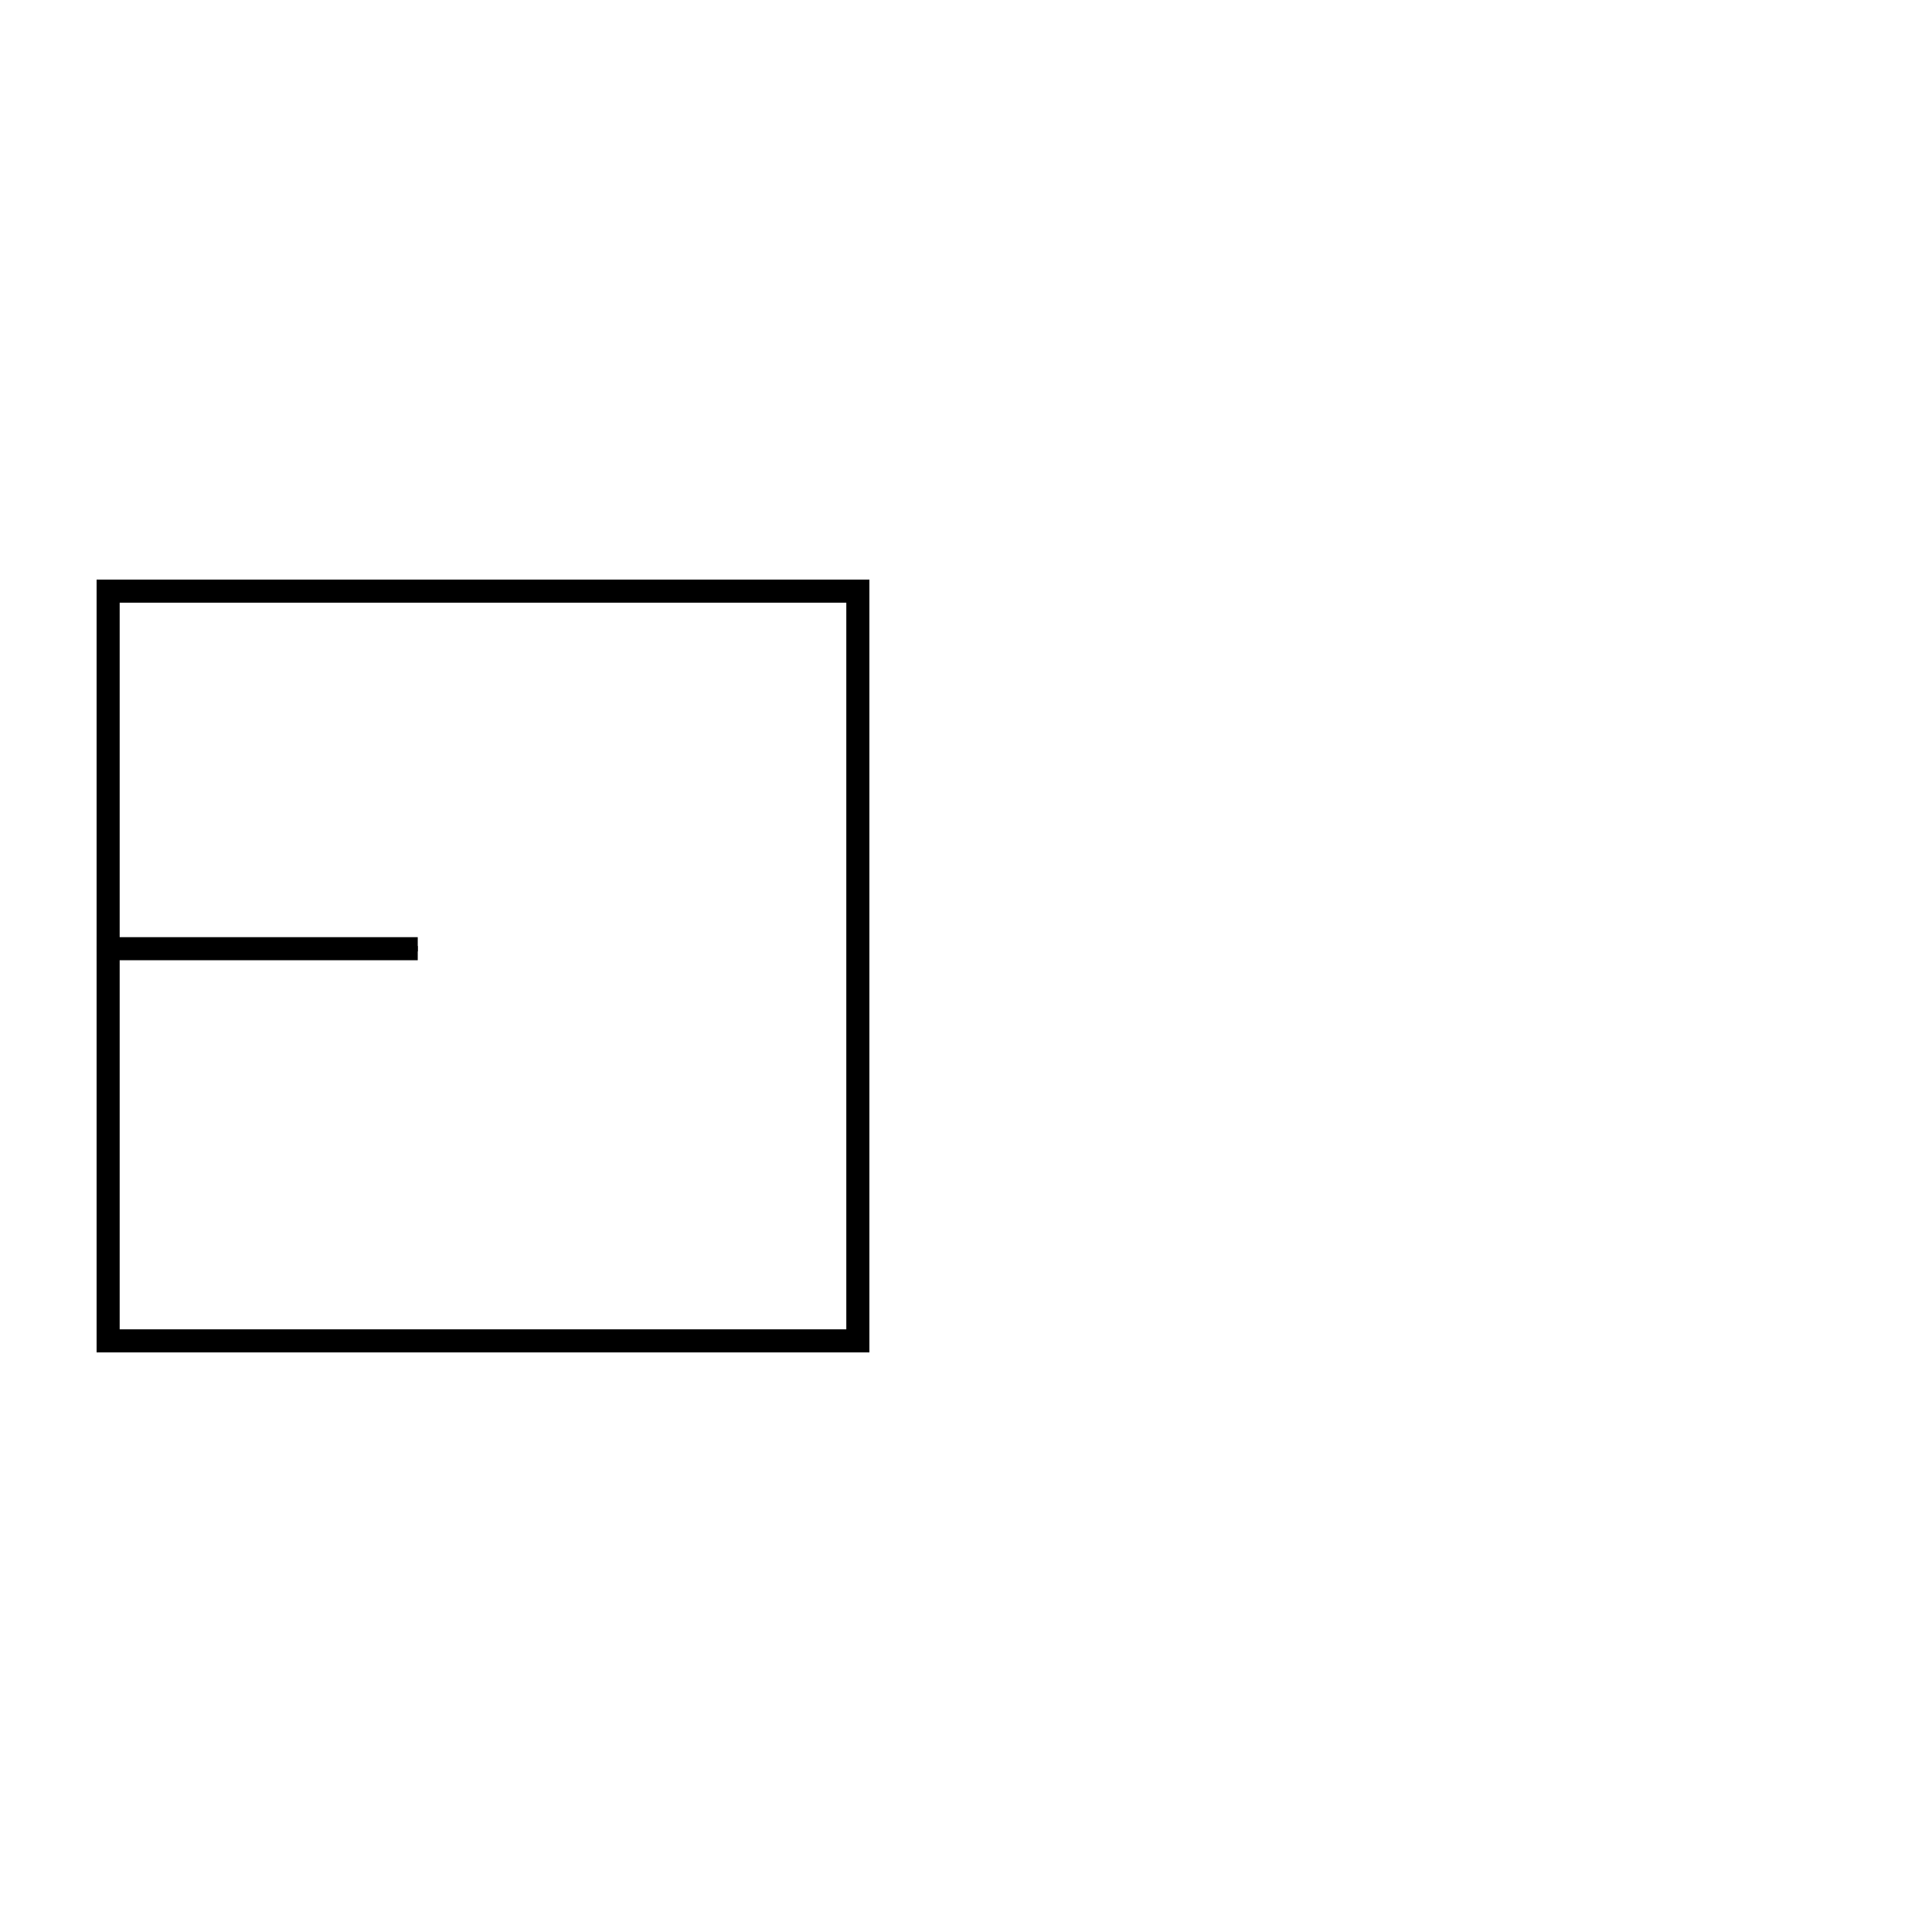
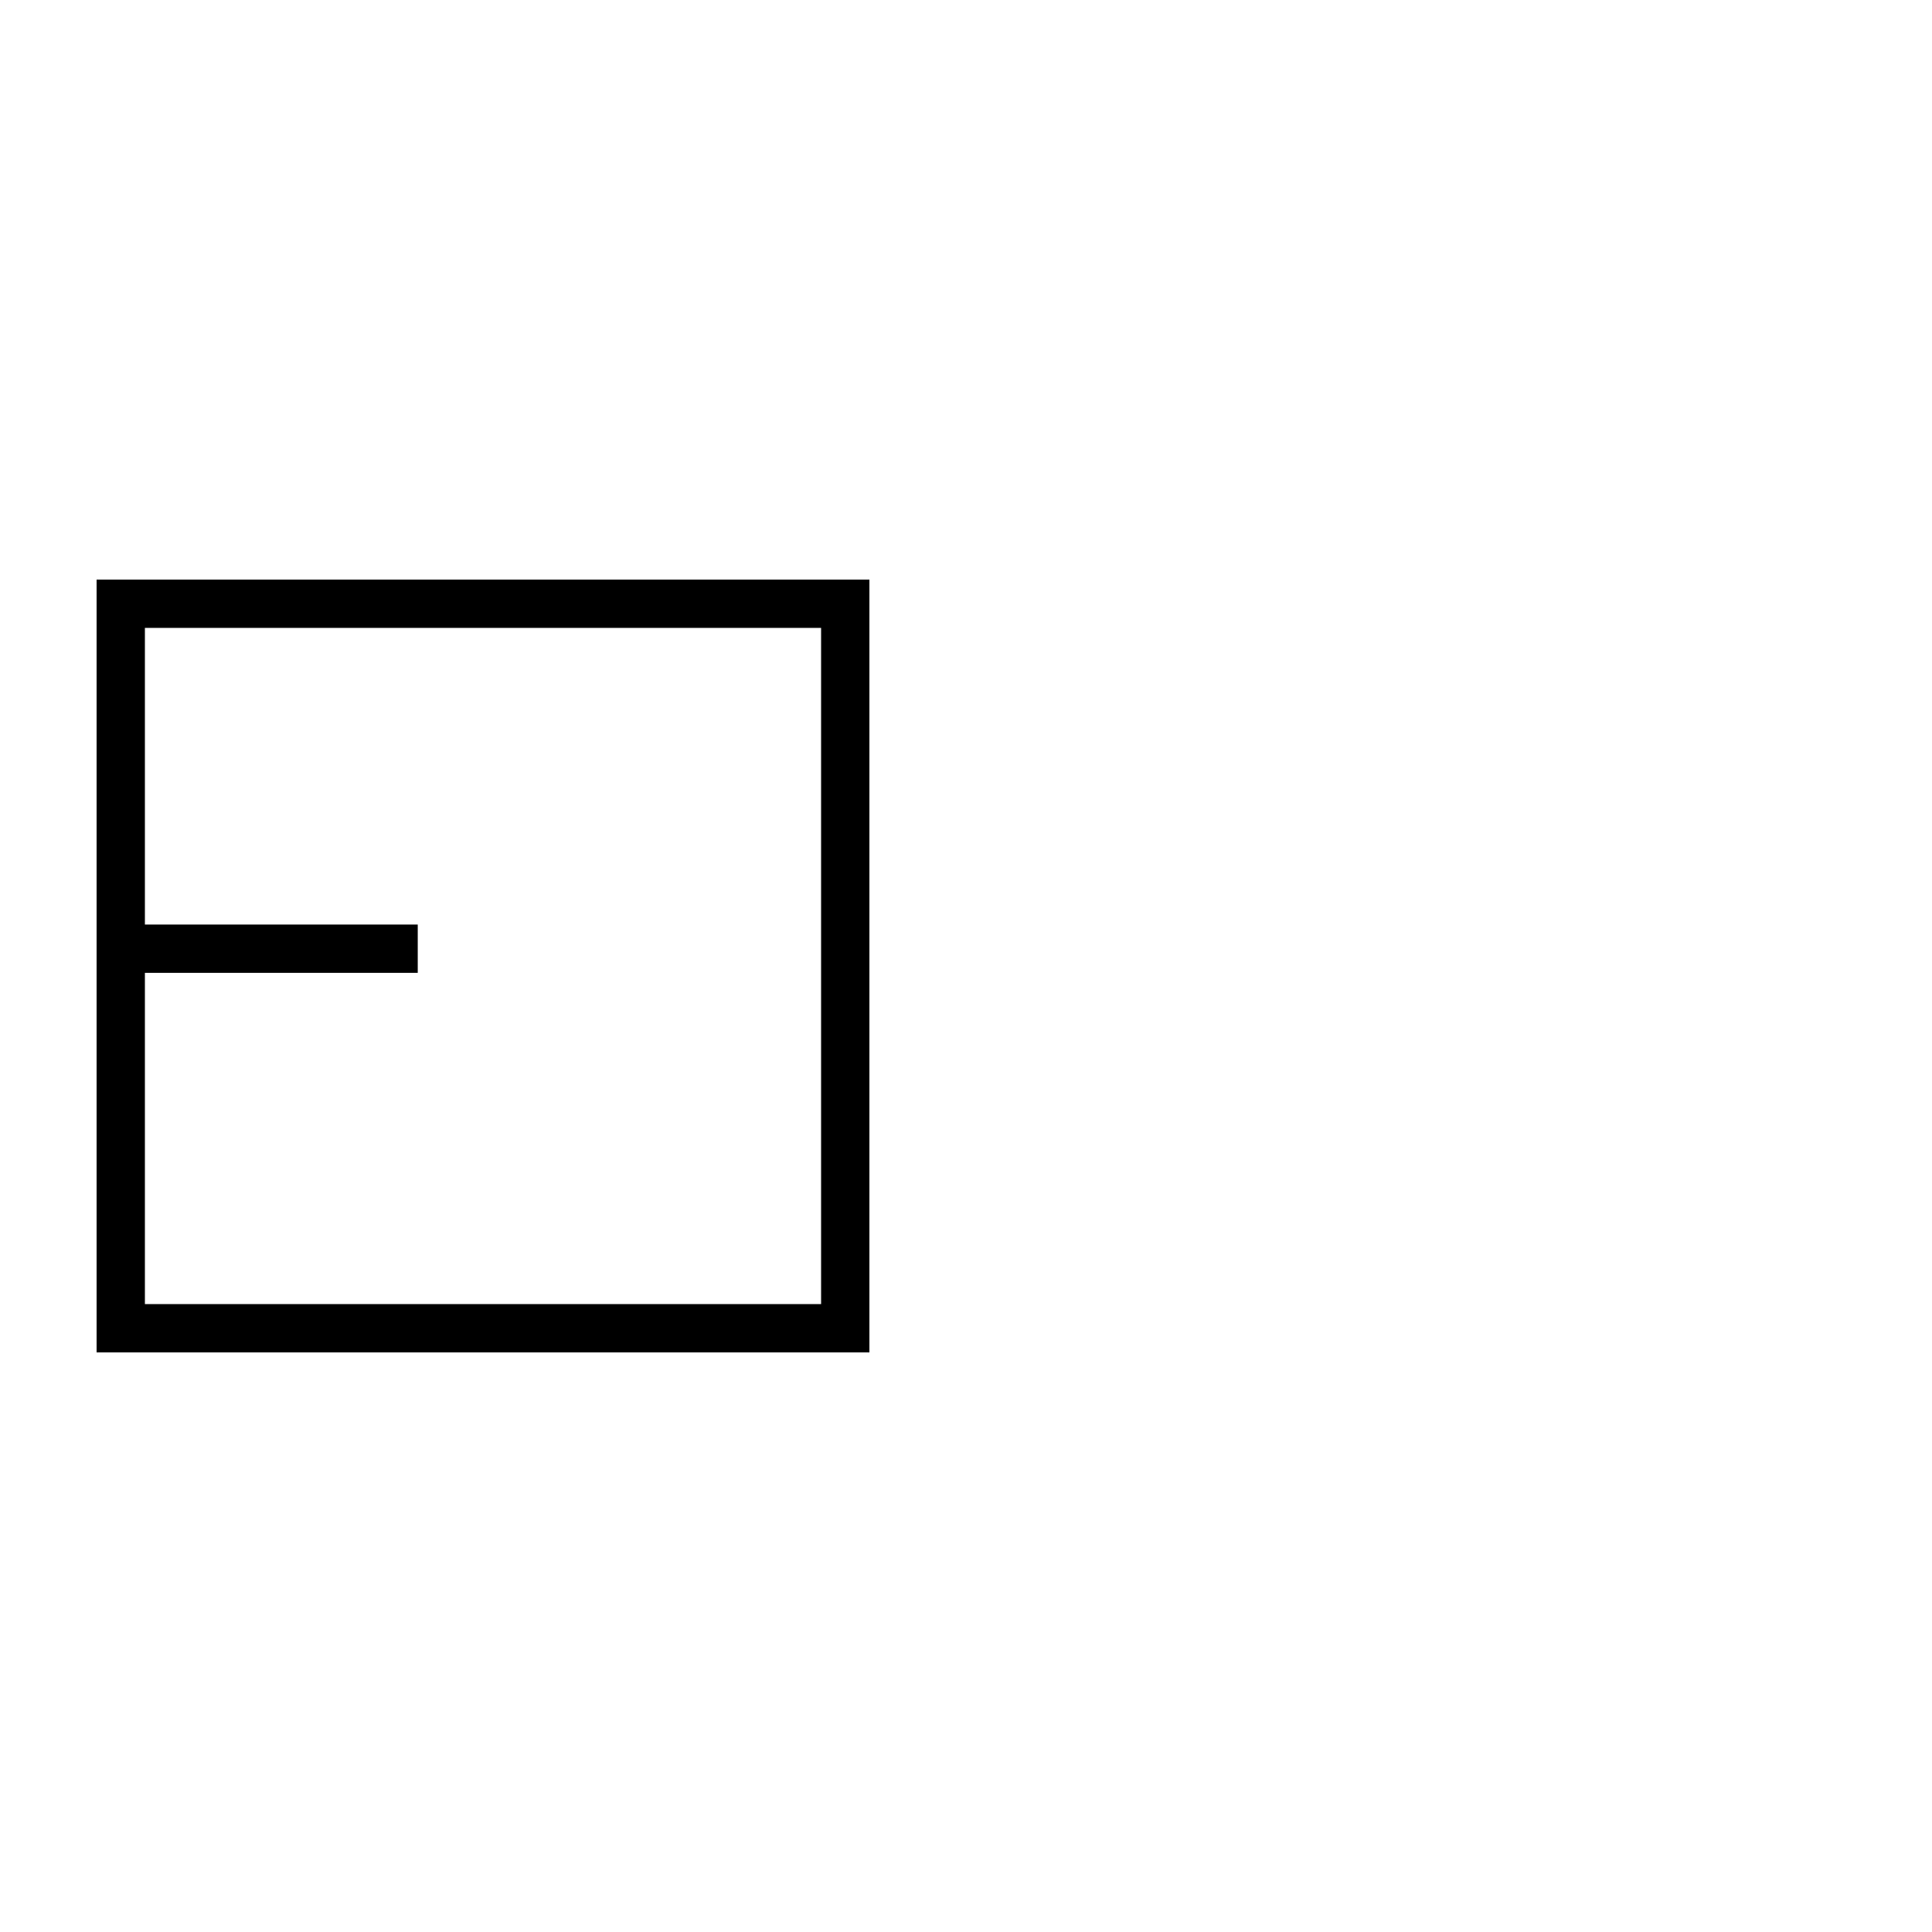
- <svg xmlns="http://www.w3.org/2000/svg" width="1000" height="1000" viewBox="0 0 264.583 264.583" version="1.1" id="svg23789">
+ <svg xmlns="http://www.w3.org/2000/svg" width="1000" height="1000" viewBox="0 0 264.583 264.583" version="1.1" id="svg23789" xml:space="preserve">
  <defs id="defs23786">
    <clipPath clipPathUnits="userSpaceOnUse" id="clipPath946">
      <path d="M 0,0 H 6000 V 3375 H 0 Z" clip-rule="evenodd" id="path944" />
    </clipPath>
    <clipPath clipPathUnits="userSpaceOnUse" id="clipPath920">
      <path d="m 3536.848,254.514 h 443.75 v 443.75 h -443.75 z" clip-rule="evenodd" id="path918" />
    </clipPath>
  </defs>
  <g id="layer1" transform="translate(-60.34362,-136.9888)">
-     <path id="rect1982" style="color:#000000;fill:#000000;stroke-width:0.8;-inkscape-stroke:none" d="m 73.573,216.364 v 1.581 48.595 h -0.001 v 0.745 h 0.001 V 322.197 H 179.405 V 216.364 Z m 3.159,3.161 h 99.512 v 99.513 H 76.732 v -51.752 h 40.82 v -0.745 H 76.732 Z" />
-     <rect style="fill:#000000;stroke-width:3.162" id="rect8387" width="43.98" height="3.16" x="73.572" y="265.331" />
+     <path id="rect1" style="fill:#000000;fill-opacity:1;fill-rule:evenodd;stroke:none;stroke-width:1.854" d="M 216.363 -73.572 L 263.604 -73.572 L 263.604 -73.572 L 270.219 -73.572 L 270.219 -73.572 L 322.197 -73.572 L 322.197 -179.406 L 216.363 -179.406 L 216.363 -73.572 z M 222.978 -80.187 L 222.978 -172.791 L 315.582 -172.791 L 315.582 -80.187 L 270.219 -80.187 L 270.219 -117.552 L 263.604 -117.552 L 263.604 -80.187 L 222.978 -80.187 z " transform="rotate(90)" />
  </g>
</svg>
